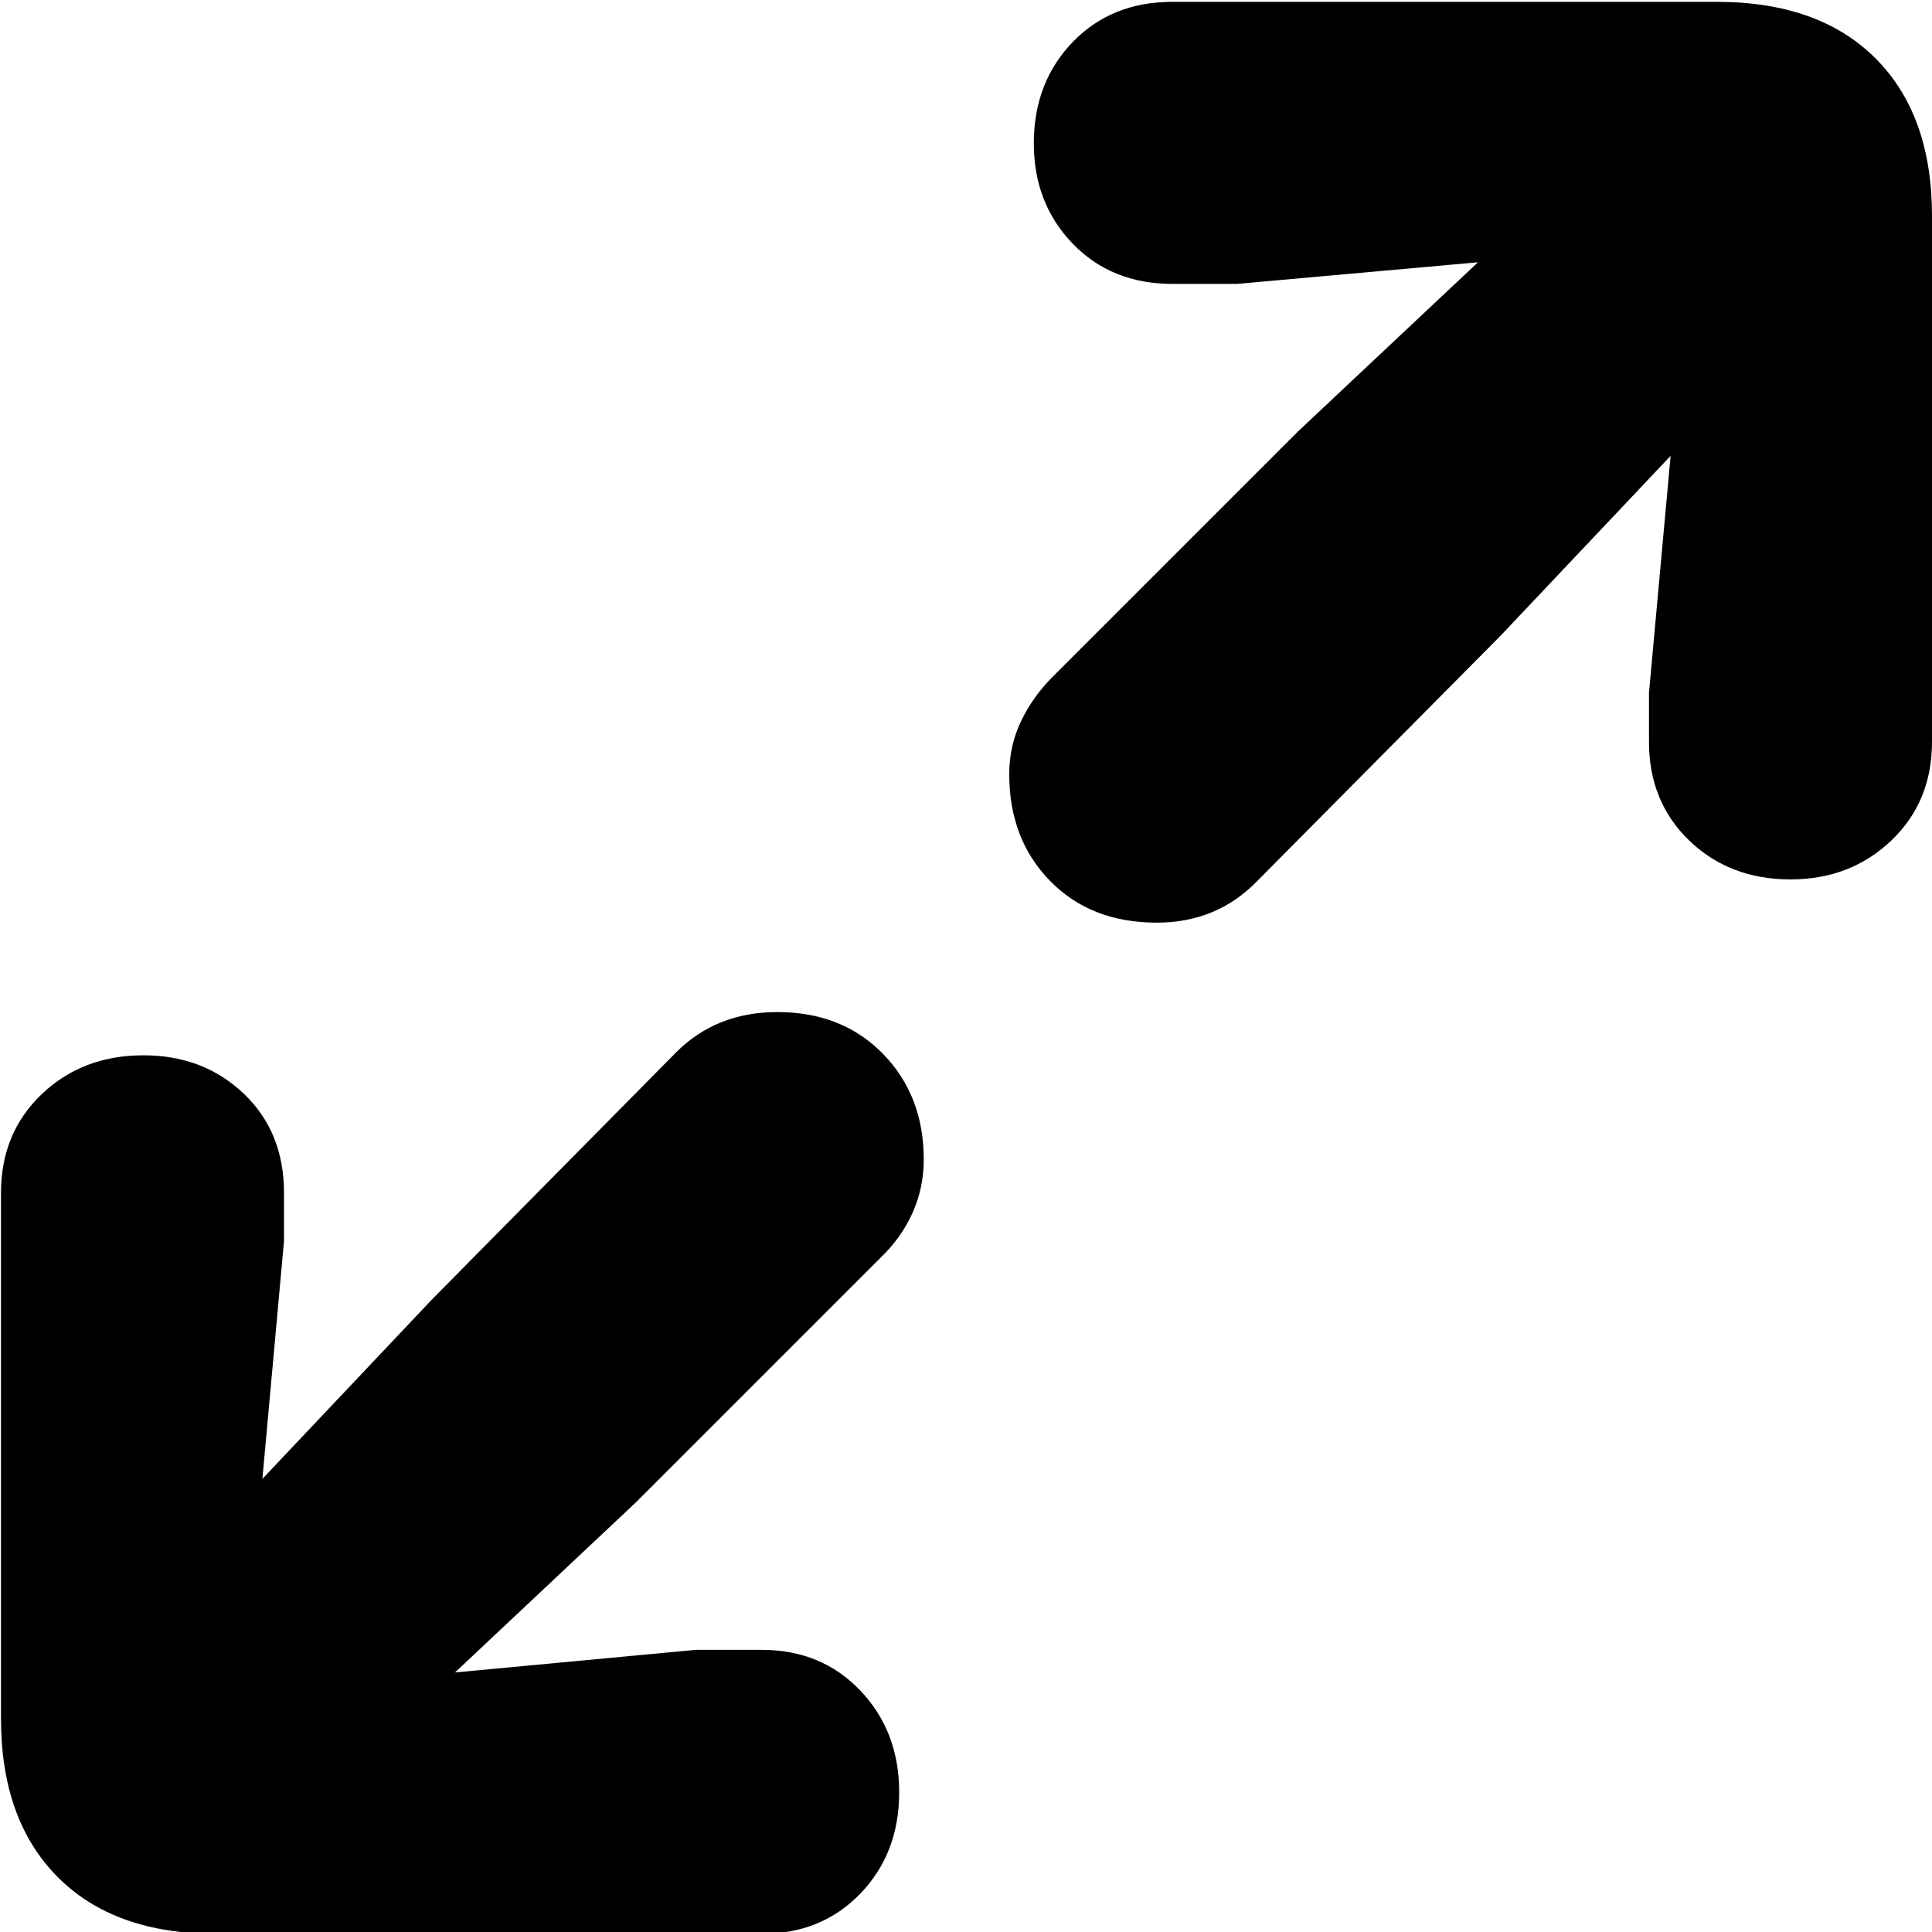
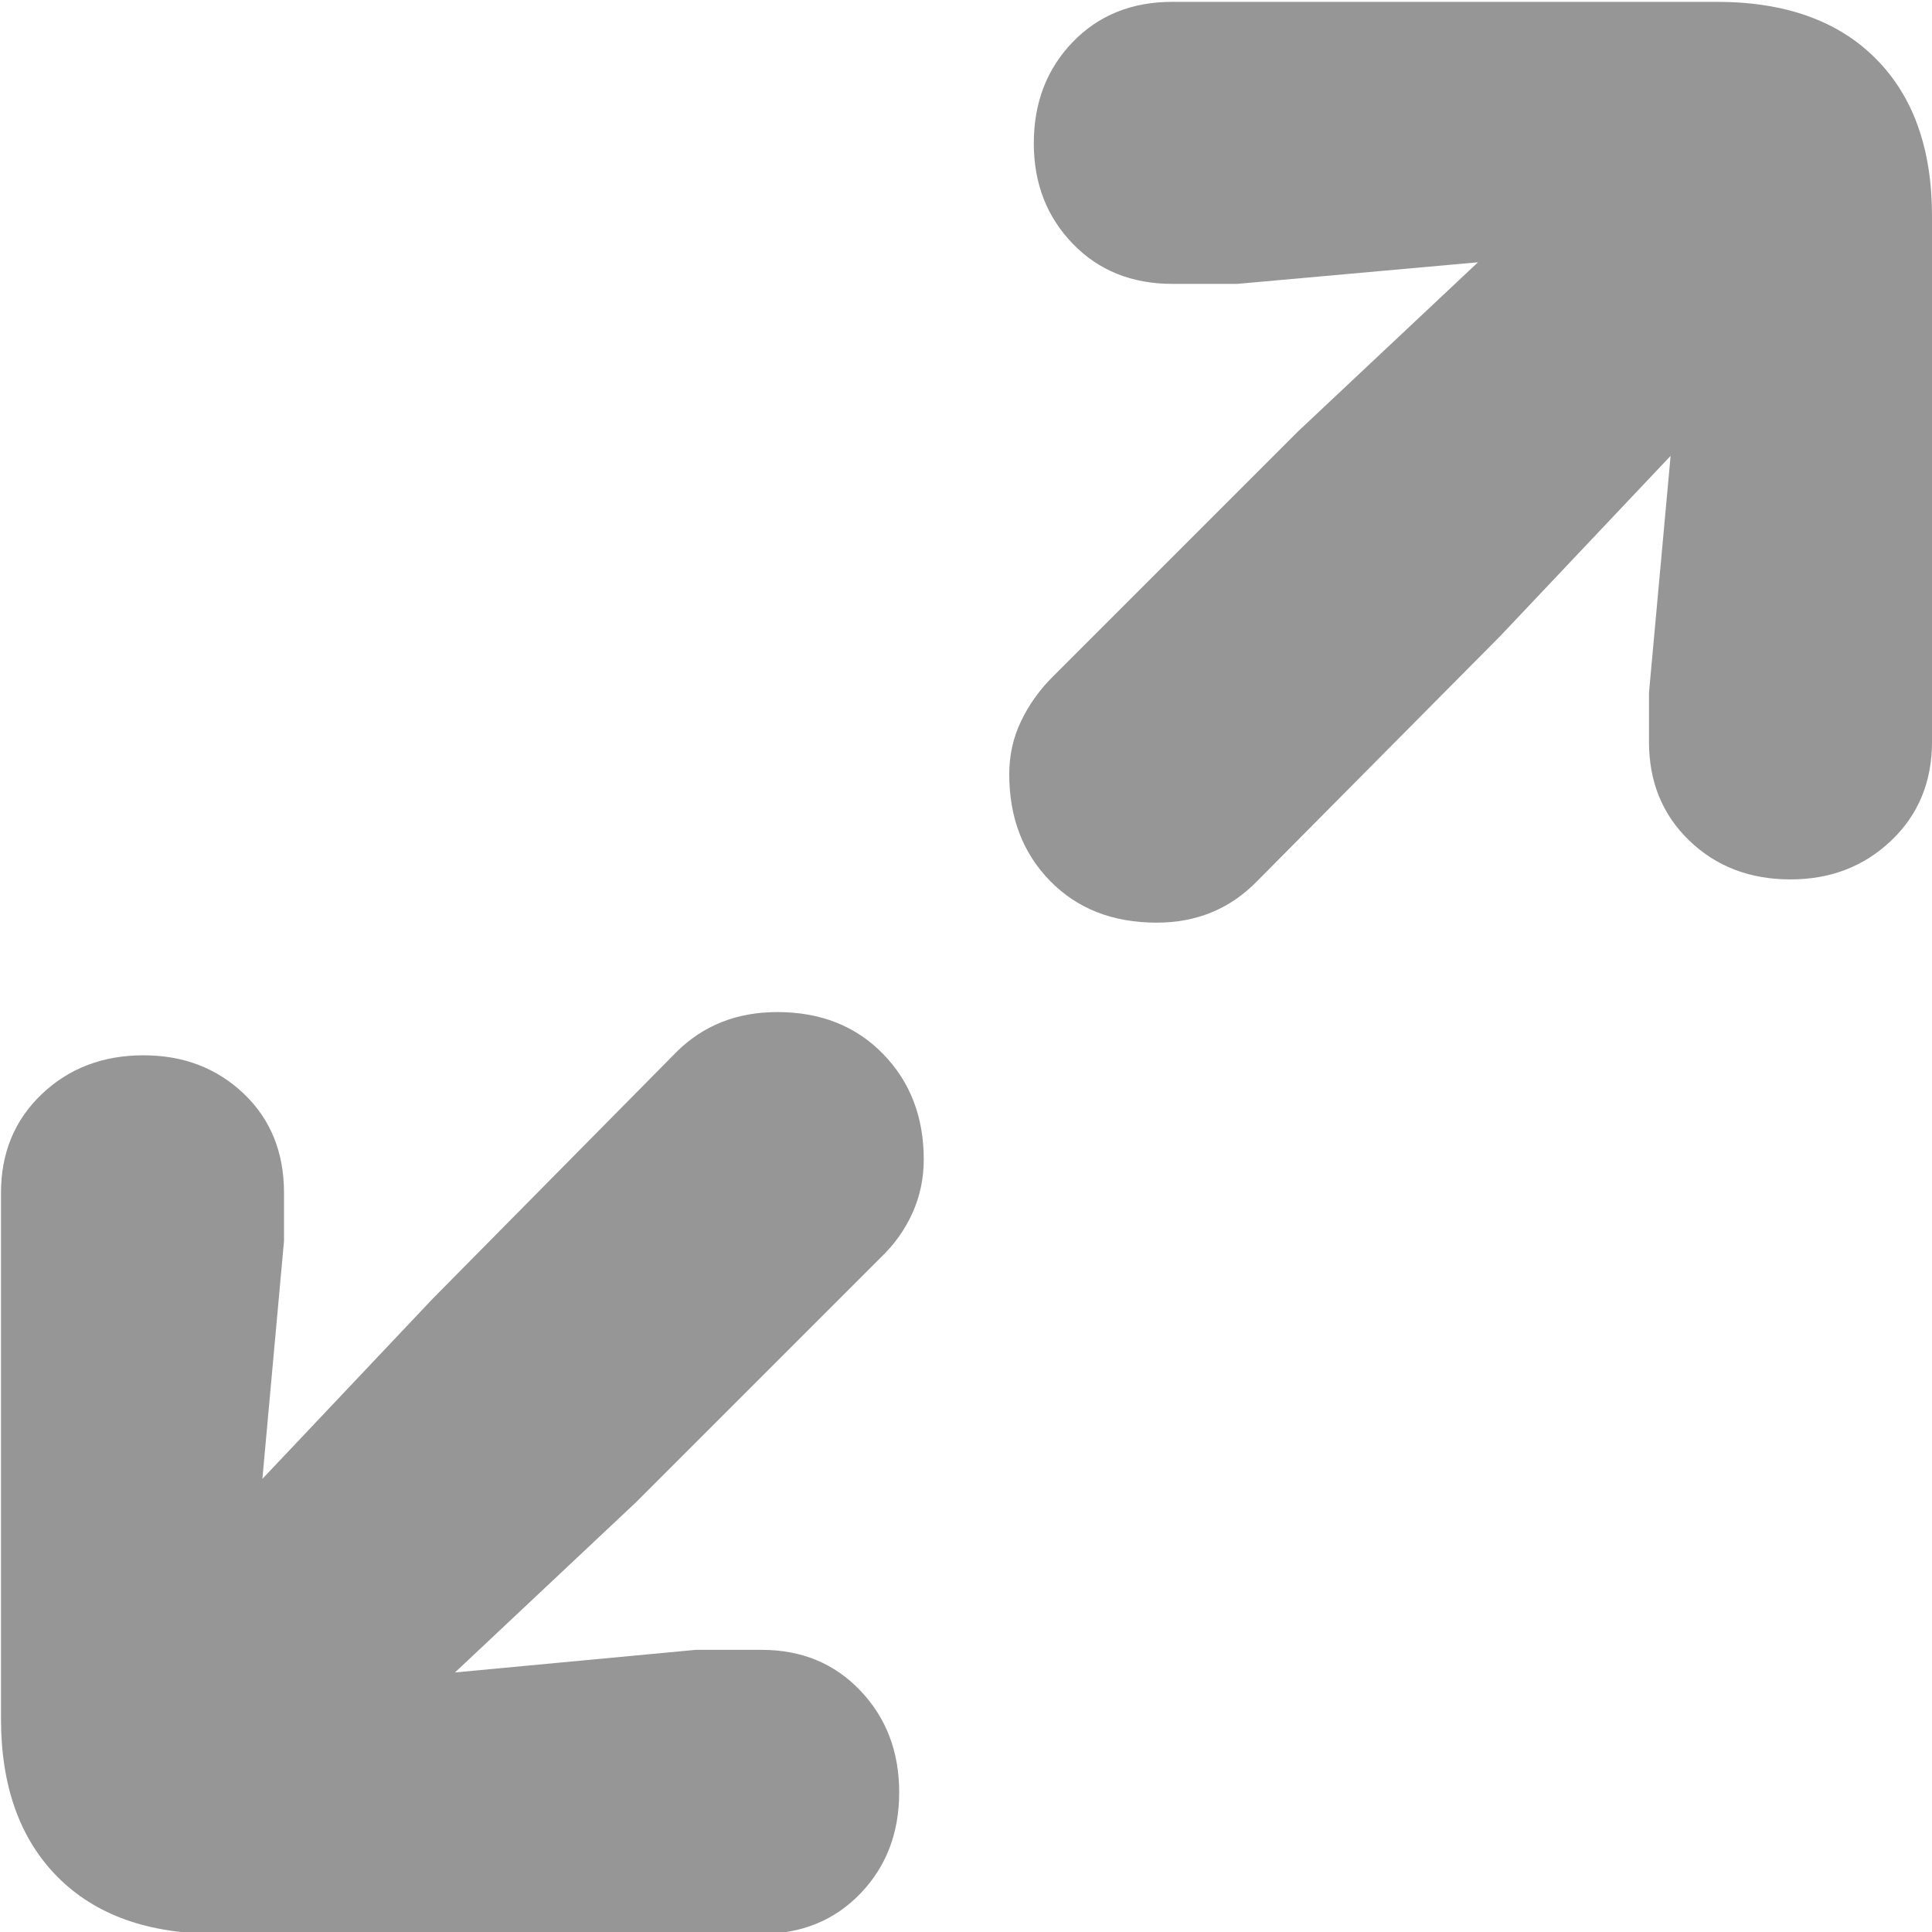
<svg xmlns="http://www.w3.org/2000/svg" width="1000px" height="1000px" viewBox="0 0 1000 1000" version="1.1">
-   <path id="􀅊" d="M394.204 1000.957 L111.905 1000.957 C76.639 1000.957 49.257 991.123 29.759 971.456 10.261 951.788 0.512 924.491 0.512 889.563 L0.512 617.437 C0.512 596.752 7.548 579.713 21.621 566.318 35.693 552.924 53.241 546.227 74.266 546.227 94.951 546.227 112.244 552.839 126.148 566.064 140.051 579.289 147.002 596.413 147.002 617.437 L147.002 642.361 135.812 765.453 223.808 672.371 349.952 544.701 C363.855 530.798 381.319 523.846 402.343 523.846 424.723 523.846 442.95 531.052 457.022 545.464 471.095 559.875 478.131 578.102 478.131 600.143 478.131 609.977 476.181 619.217 472.282 627.865 468.382 636.511 462.872 644.226 455.751 651.008 L329.098 777.661 235.507 865.657 360.125 853.958 394.204 853.958 C414.89 853.958 431.929 860.994 445.324 875.067 458.718 889.14 465.415 906.688 465.415 927.712 465.415 948.736 458.718 966.199 445.324 980.102 431.929 994.006 414.89 1000.957 394.204 1000.957 Z M926.758 455.179 C905.734 455.179 888.27 448.482 874.367 435.087 860.464 421.693 853.513 404.653 853.513 383.968 L853.513 358.536 864.703 235.952 776.707 329.034 650.563 456.196 C636.659 470.438 619.366 477.559 598.681 477.559 575.961 477.559 557.565 470.354 543.492 455.942 529.42 441.53 522.384 423.134 522.384 400.754 522.384 390.92 524.418 381.764 528.487 373.287 532.557 364.809 537.982 357.18 544.764 350.398 L671.926 223.236 765.008 135.748 640.39 146.939 606.819 146.939 C585.795 146.939 568.586 139.987 555.191 126.084 541.797 112.181 535.1 94.887 535.1 74.202 535.1 53.178 541.797 35.715 555.191 21.812 568.586 7.908 585.795 0.957 606.819 0.957 L888.609 0.957 C923.876 0.957 951.258 10.706 970.756 30.204 990.254 49.702 1000.003 76.915 1000.003 111.842 L1000.003 383.968 C1000.003 404.653 992.967 421.693 978.894 435.087 964.822 448.482 947.443 455.179 926.758 455.179 Z" fill="#000000" fill-opacity="1" stroke="none" />
+   <path id="􀅊" d="M394.204 1000.957 L111.905 1000.957 C76.639 1000.957 49.257 991.123 29.759 971.456 10.261 951.788 0.512 924.491 0.512 889.563 L0.512 617.437 C0.512 596.752 7.548 579.713 21.621 566.318 35.693 552.924 53.241 546.227 74.266 546.227 94.951 546.227 112.244 552.839 126.148 566.064 140.051 579.289 147.002 596.413 147.002 617.437 L147.002 642.361 135.812 765.453 223.808 672.371 349.952 544.701 C363.855 530.798 381.319 523.846 402.343 523.846 424.723 523.846 442.95 531.052 457.022 545.464 471.095 559.875 478.131 578.102 478.131 600.143 478.131 609.977 476.181 619.217 472.282 627.865 468.382 636.511 462.872 644.226 455.751 651.008 L329.098 777.661 235.507 865.657 360.125 853.958 394.204 853.958 C414.89 853.958 431.929 860.994 445.324 875.067 458.718 889.14 465.415 906.688 465.415 927.712 465.415 948.736 458.718 966.199 445.324 980.102 431.929 994.006 414.89 1000.957 394.204 1000.957 Z M926.758 455.179 C905.734 455.179 888.27 448.482 874.367 435.087 860.464 421.693 853.513 404.653 853.513 383.968 L853.513 358.536 864.703 235.952 776.707 329.034 650.563 456.196 C636.659 470.438 619.366 477.559 598.681 477.559 575.961 477.559 557.565 470.354 543.492 455.942 529.42 441.53 522.384 423.134 522.384 400.754 522.384 390.92 524.418 381.764 528.487 373.287 532.557 364.809 537.982 357.18 544.764 350.398 L671.926 223.236 765.008 135.748 640.39 146.939 606.819 146.939 C585.795 146.939 568.586 139.987 555.191 126.084 541.797 112.181 535.1 94.887 535.1 74.202 535.1 53.178 541.797 35.715 555.191 21.812 568.586 7.908 585.795 0.957 606.819 0.957 L888.609 0.957 C923.876 0.957 951.258 10.706 970.756 30.204 990.254 49.702 1000.003 76.915 1000.003 111.842 L1000.003 383.968 C1000.003 404.653 992.967 421.693 978.894 435.087 964.822 448.482 947.443 455.179 926.758 455.179 Z" fill="#969696" fill-opacity="1" stroke="none" />
</svg>
